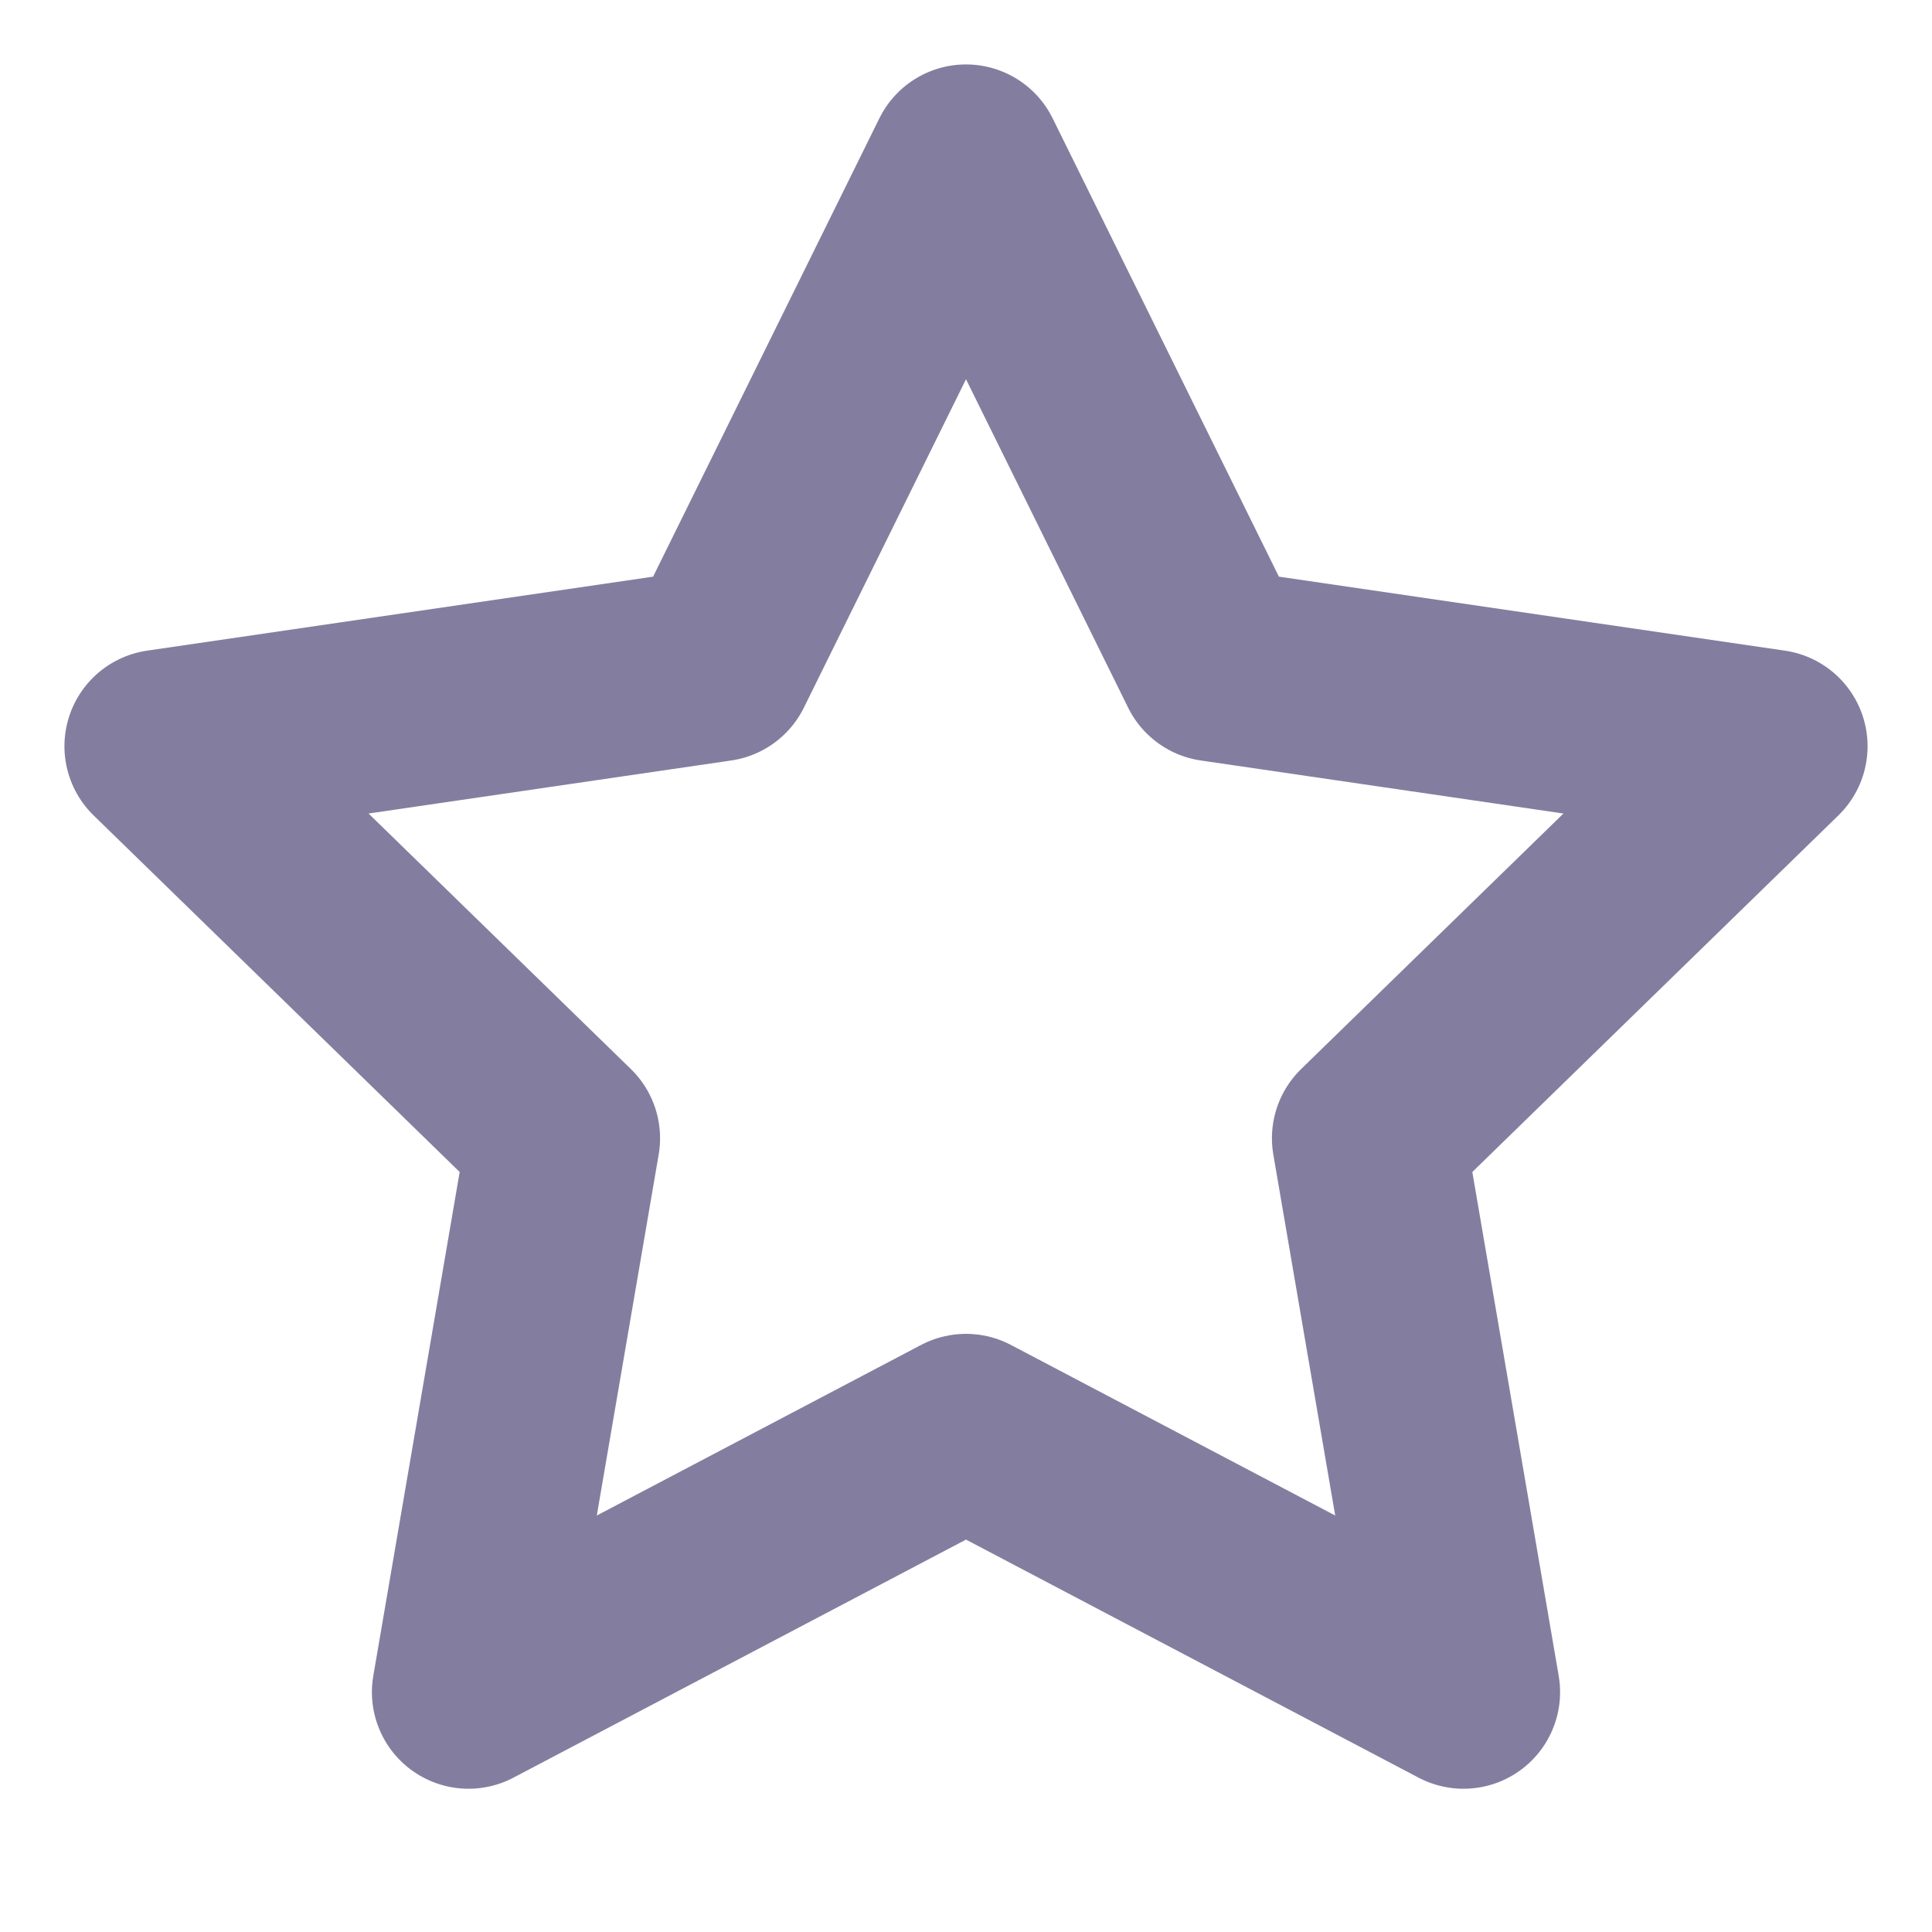
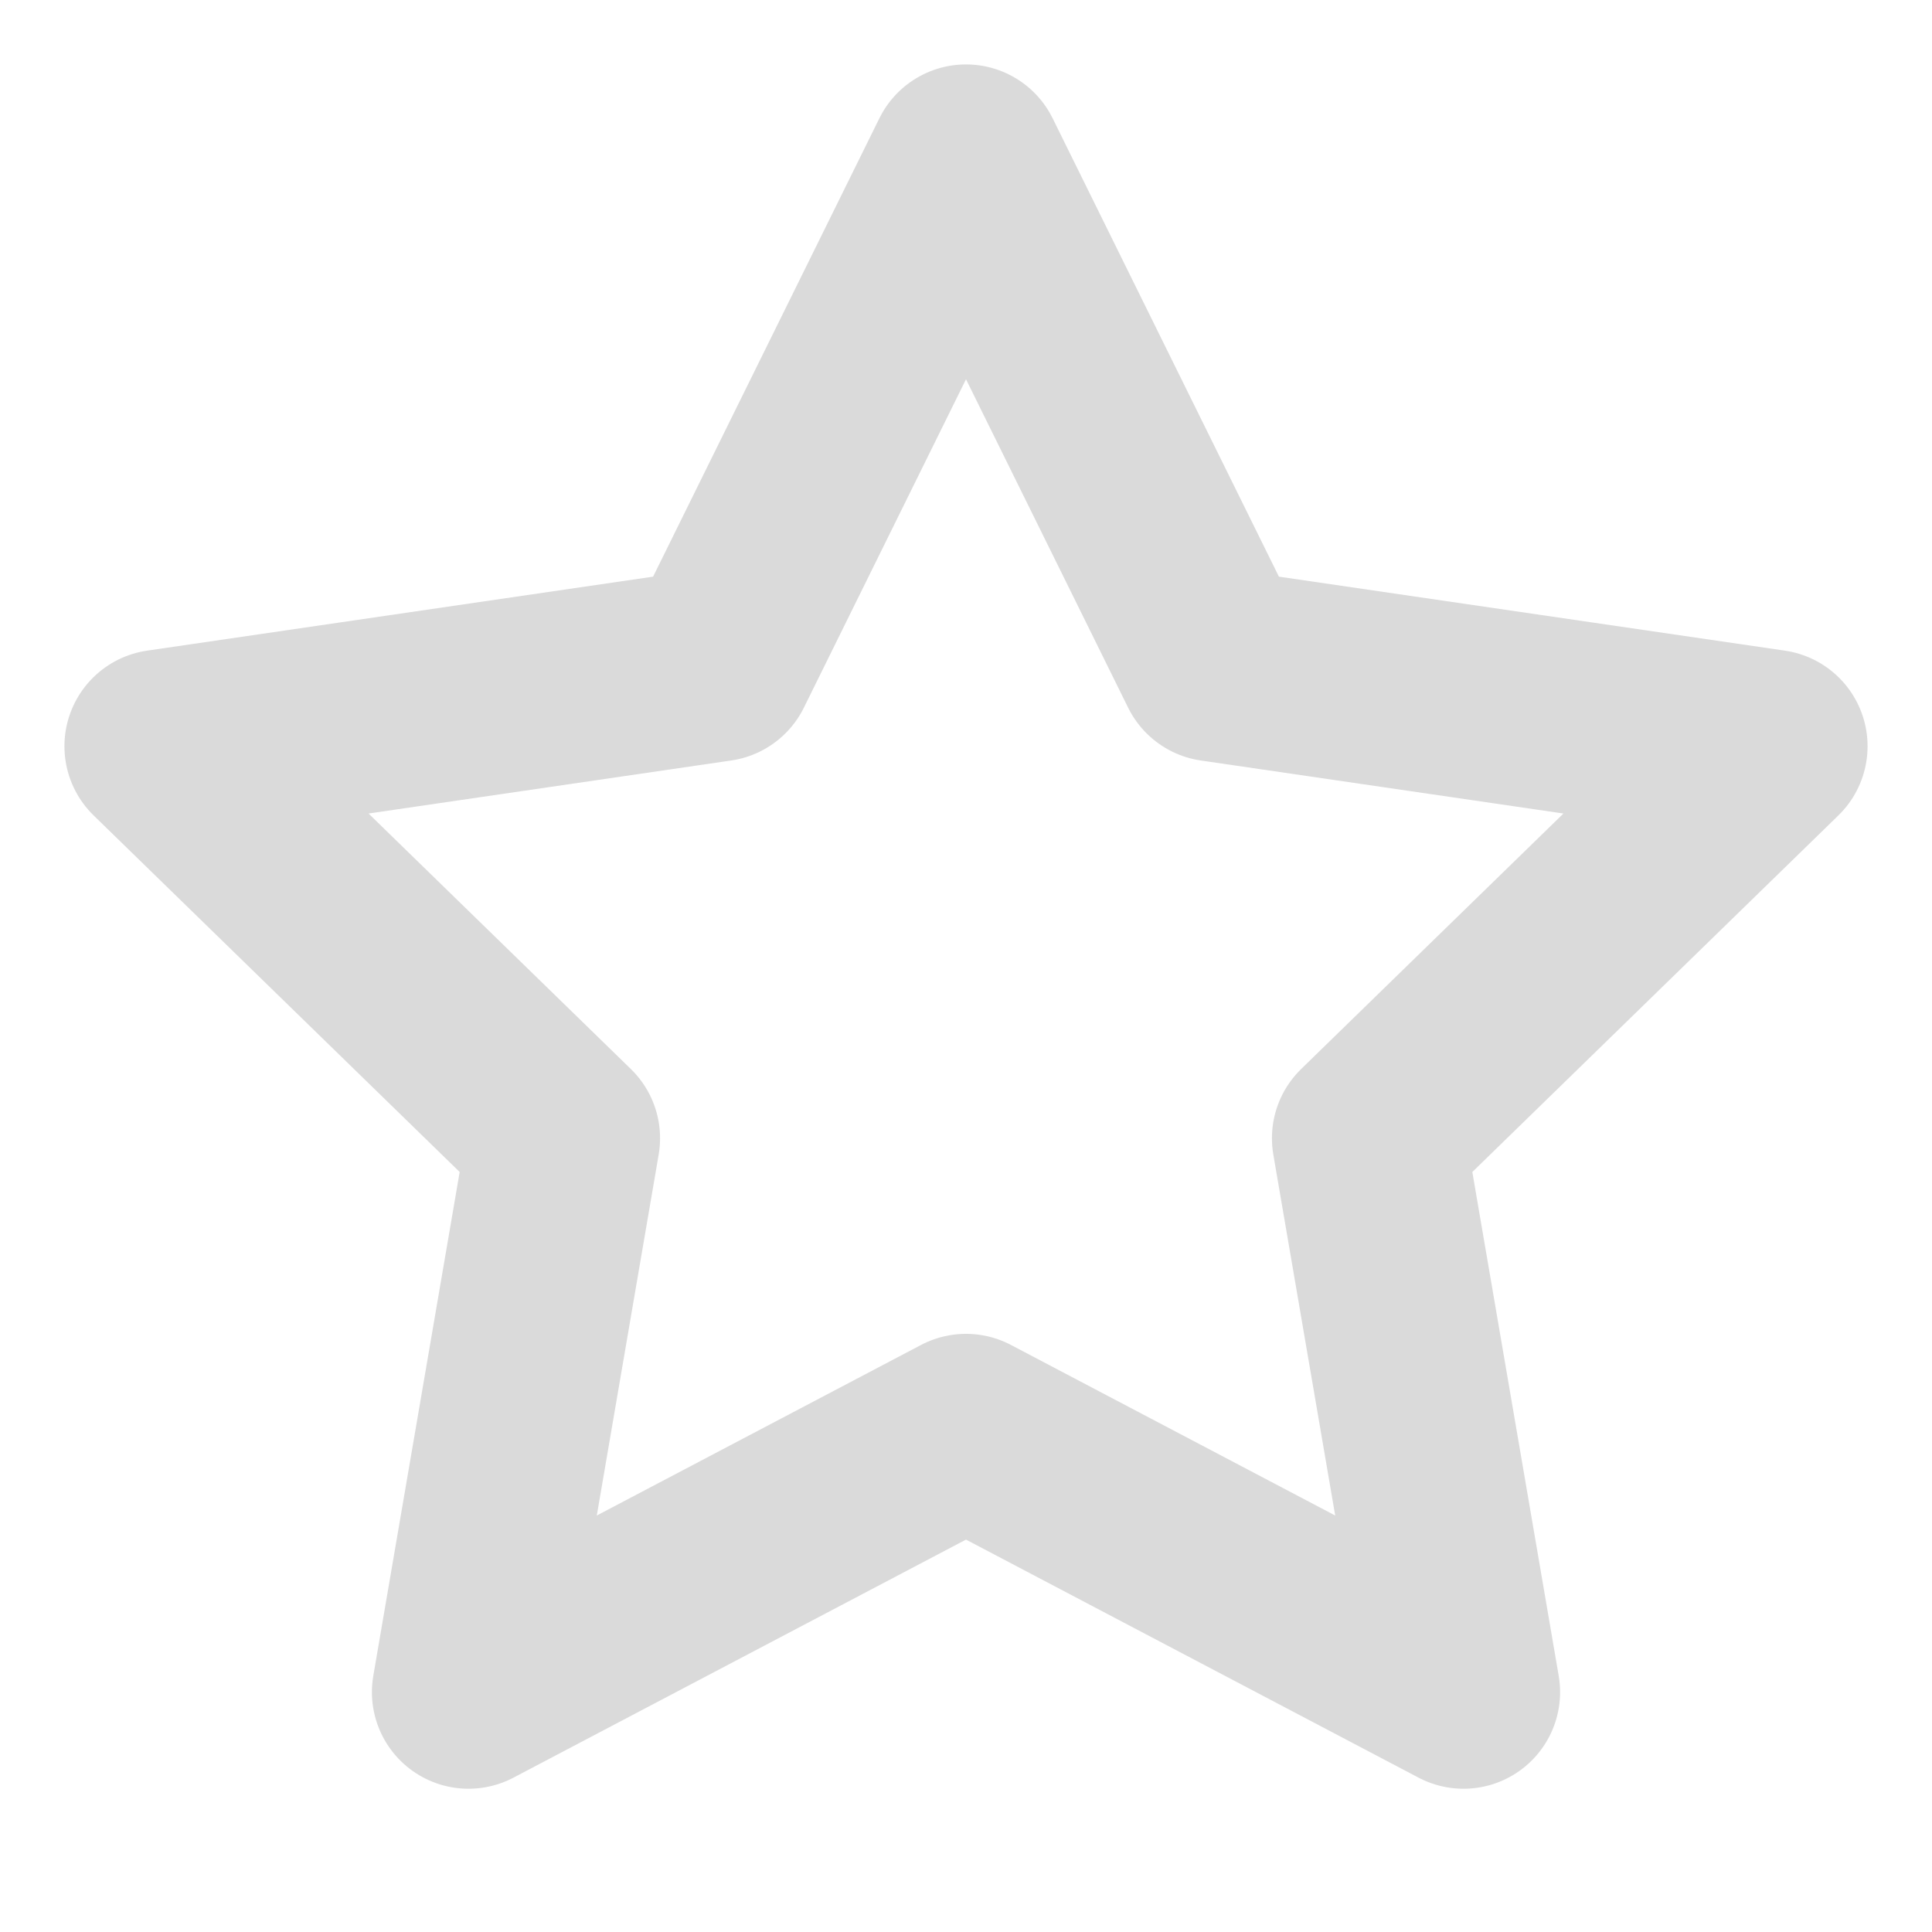
<svg xmlns="http://www.w3.org/2000/svg" width="20" height="20" viewBox="0 0 20 20" fill="none">
-   <path d="M10 1.667L12.575 6.883L18.333 7.725L14.167 11.783L15.15 17.517L10 14.808L4.85 17.517L5.833 11.783L1.667 7.725L7.425 6.883L10 1.667Z" stroke="#837E9F" stroke-width="2" stroke-linecap="round" stroke-linejoin="round" />
+   <path d="M10 1.667L12.575 6.883L18.333 7.725L14.167 11.783L15.15 17.517L10 14.808L4.85 17.517L5.833 11.783L1.667 7.725L7.425 6.883L10 1.667Z" stroke="#dadada" stroke-width="2" stroke-linecap="round" stroke-linejoin="round" />
</svg>
